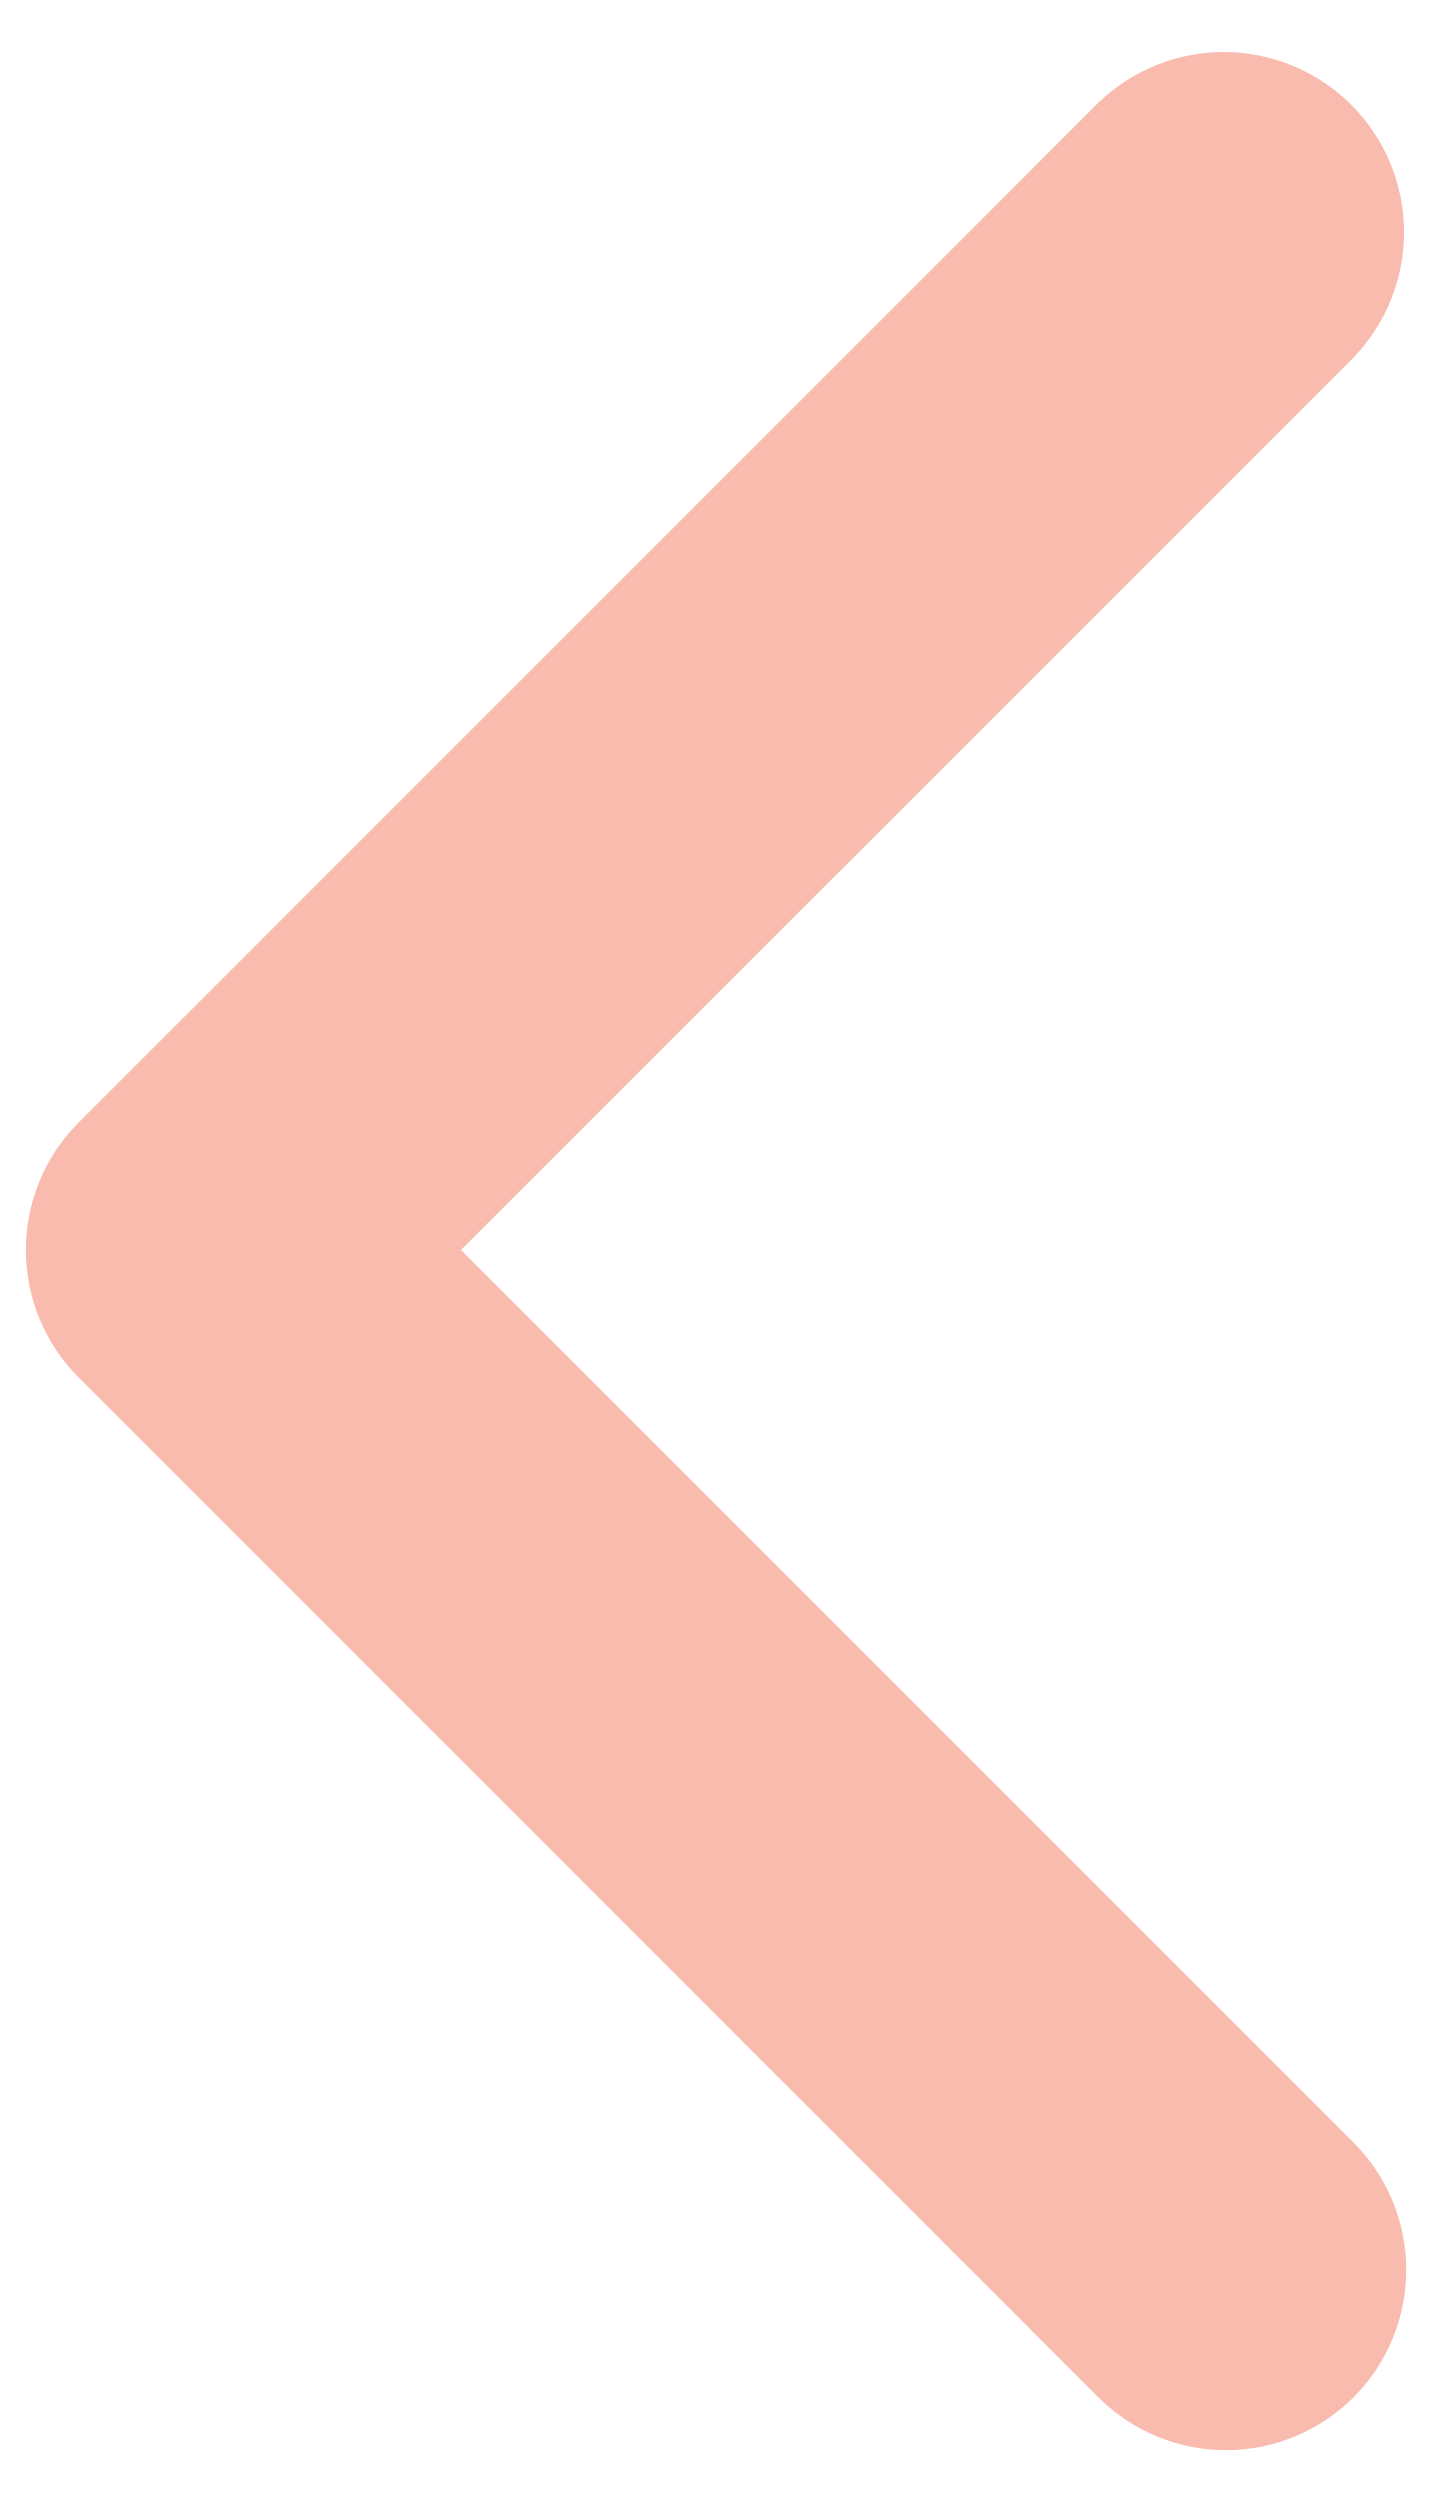
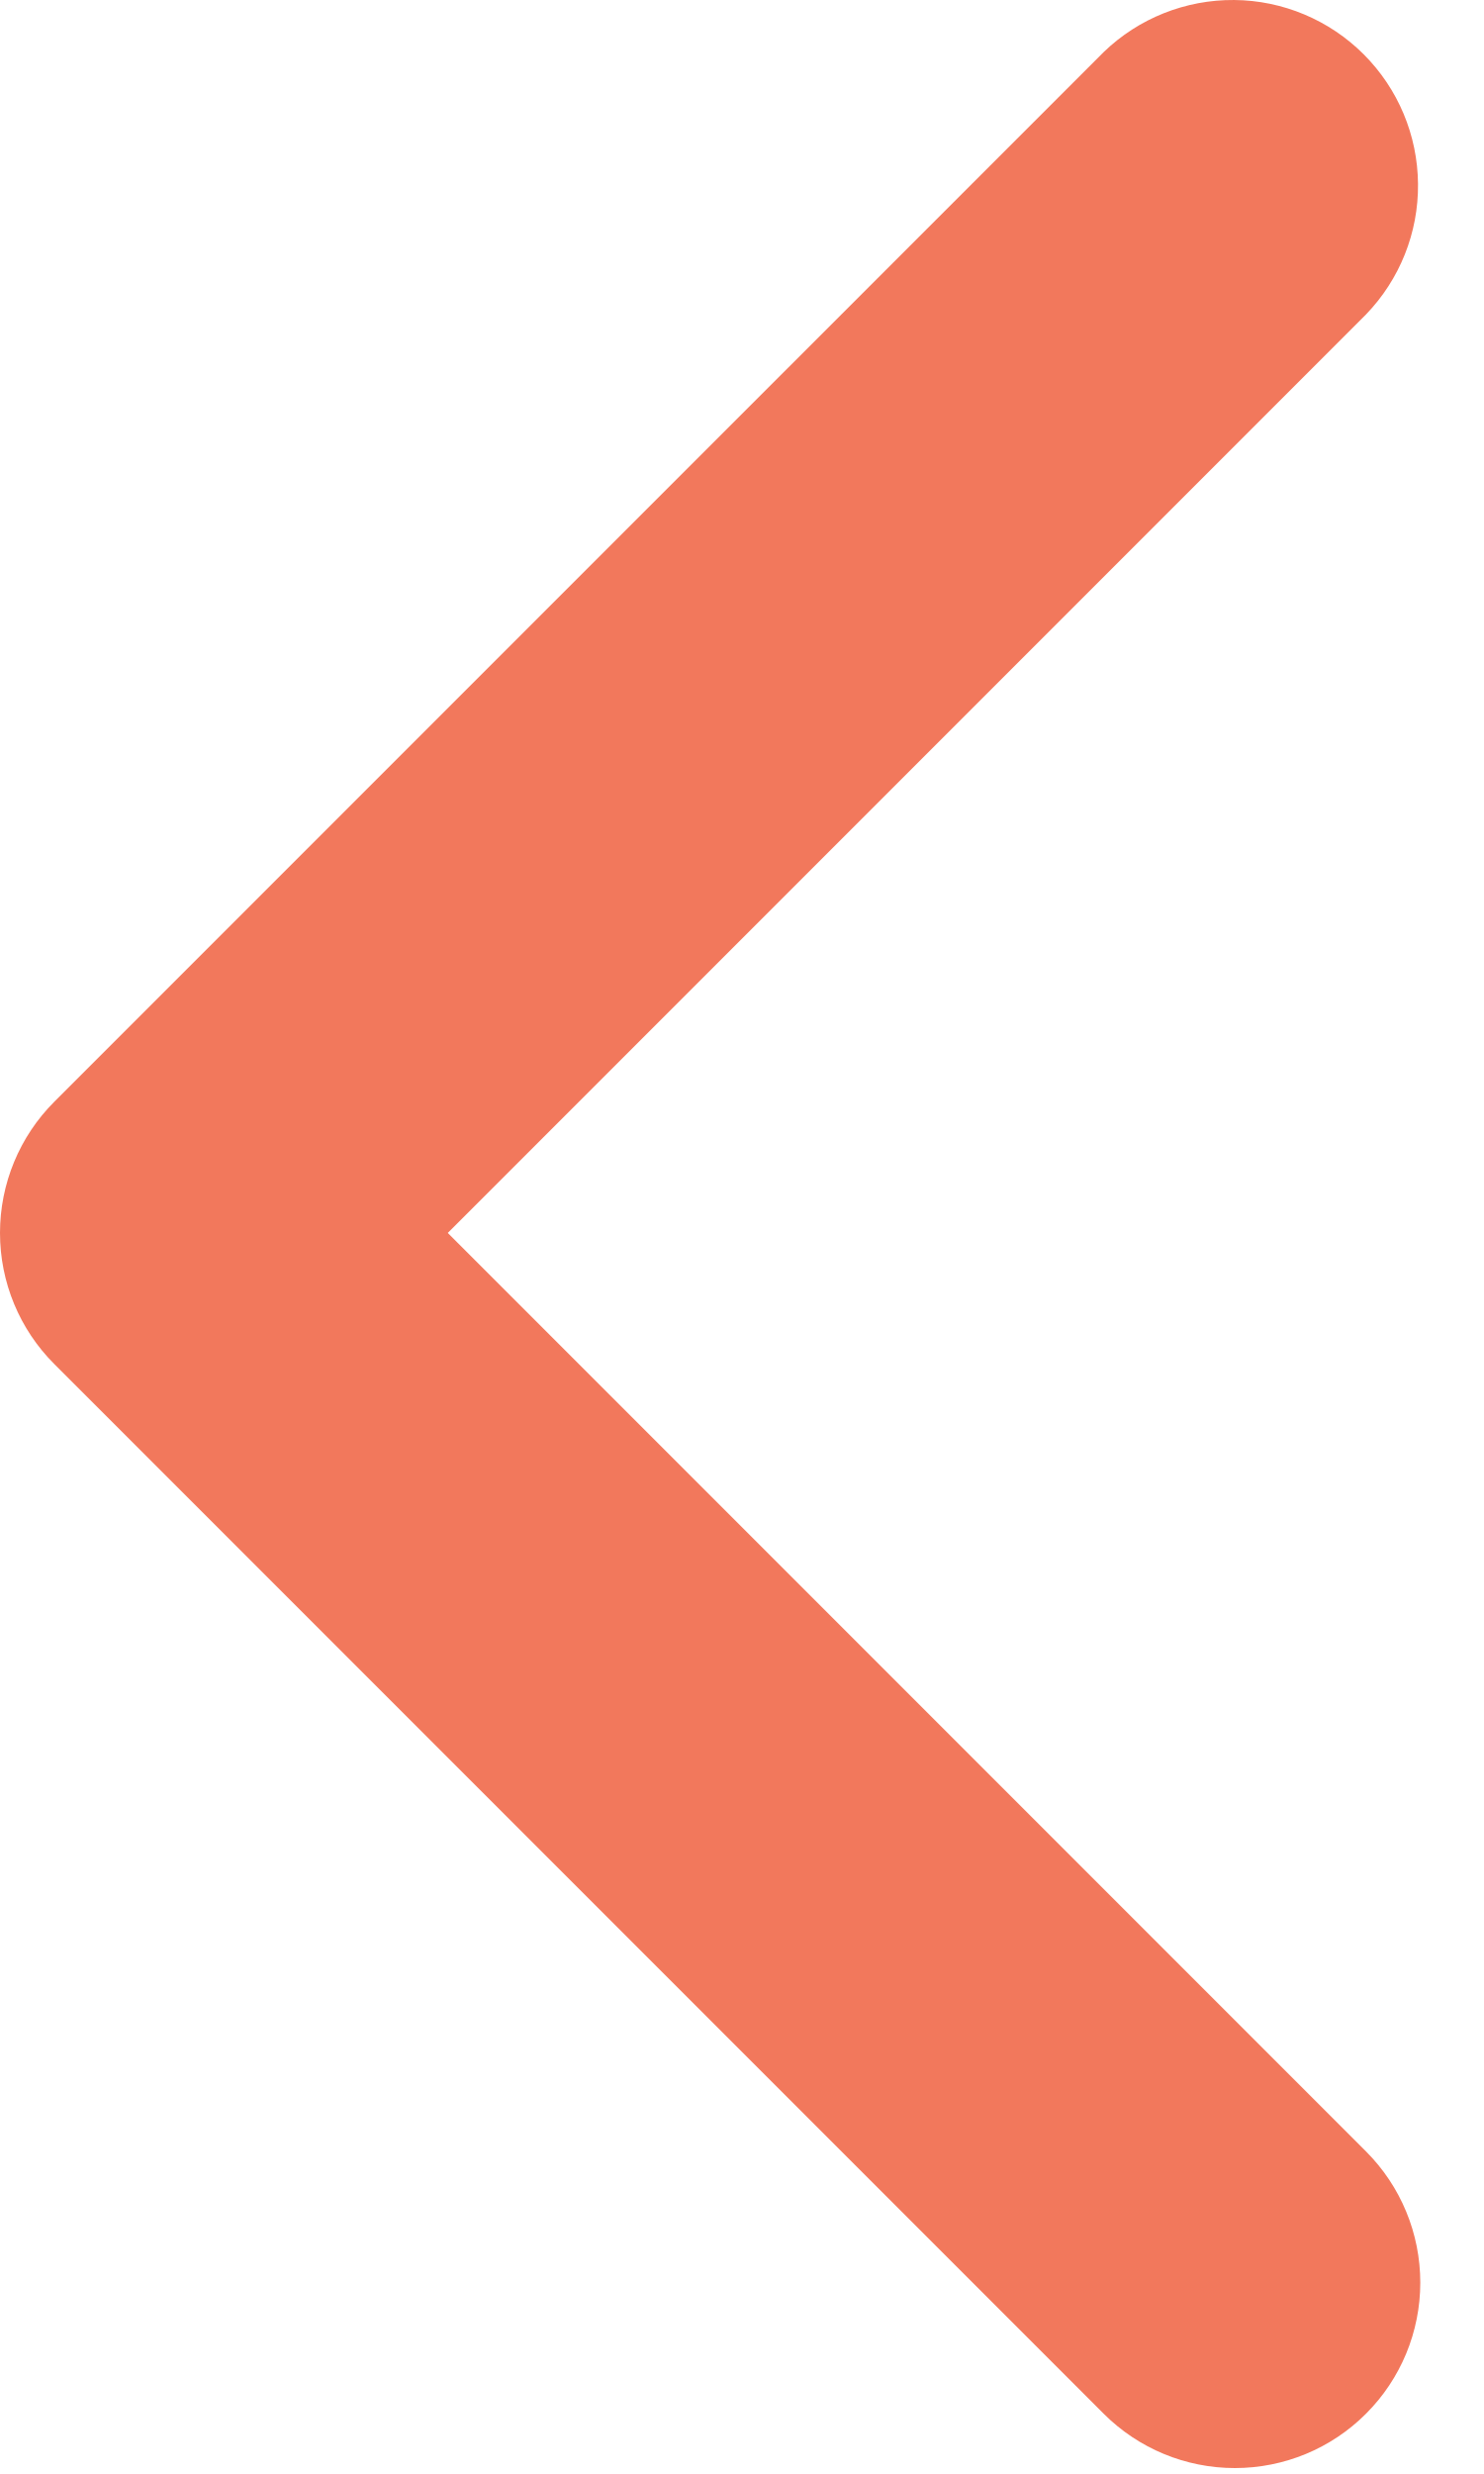
- <svg xmlns="http://www.w3.org/2000/svg" width="15" height="26" viewBox="0 0 15 26" fill="none">
-   <path d="M14.076 24.933C14.427 24.581 14.625 24.104 14.625 23.607C14.625 23.11 14.427 22.633 14.076 22.281L4.794 13L14.076 3.719C14.417 3.365 14.606 2.891 14.602 2.4C14.598 1.908 14.4 1.438 14.053 1.09C13.705 0.743 13.235 0.546 12.743 0.541C12.252 0.537 11.778 0.726 11.424 1.067L0.818 11.674C0.466 12.026 0.269 12.503 0.269 13C0.269 13.497 0.466 13.974 0.818 14.326L11.424 24.933C11.776 25.284 12.253 25.482 12.75 25.482C13.247 25.482 13.724 25.284 14.076 24.933Z" fill="#F2785C" fill-opacity="0.5" />
+ <svg xmlns="http://www.w3.org/2000/svg" width="15" height="25" viewBox="0 0 15 25" fill="none">
+   <path d="M13.807 24.391C14.159 24.04 14.356 23.563 14.356 23.066C14.356 22.569 14.159 22.092 13.807 21.74L4.526 12.459L13.807 3.178C14.149 2.824 14.338 2.35 14.333 1.859C14.329 1.367 14.132 0.897 13.784 0.549C13.437 0.202 12.966 0.004 12.475 6.80326e-05C11.983 -0.004 11.509 0.185 11.156 0.526L0.549 11.133C0.197 11.485 0 11.962 0 12.459C0 12.956 0.197 13.433 0.549 13.784L11.156 24.391C11.508 24.743 11.984 24.94 12.482 24.94C12.979 24.94 13.456 24.743 13.807 24.391V24.391Z" fill="#F2785C" />
</svg>
